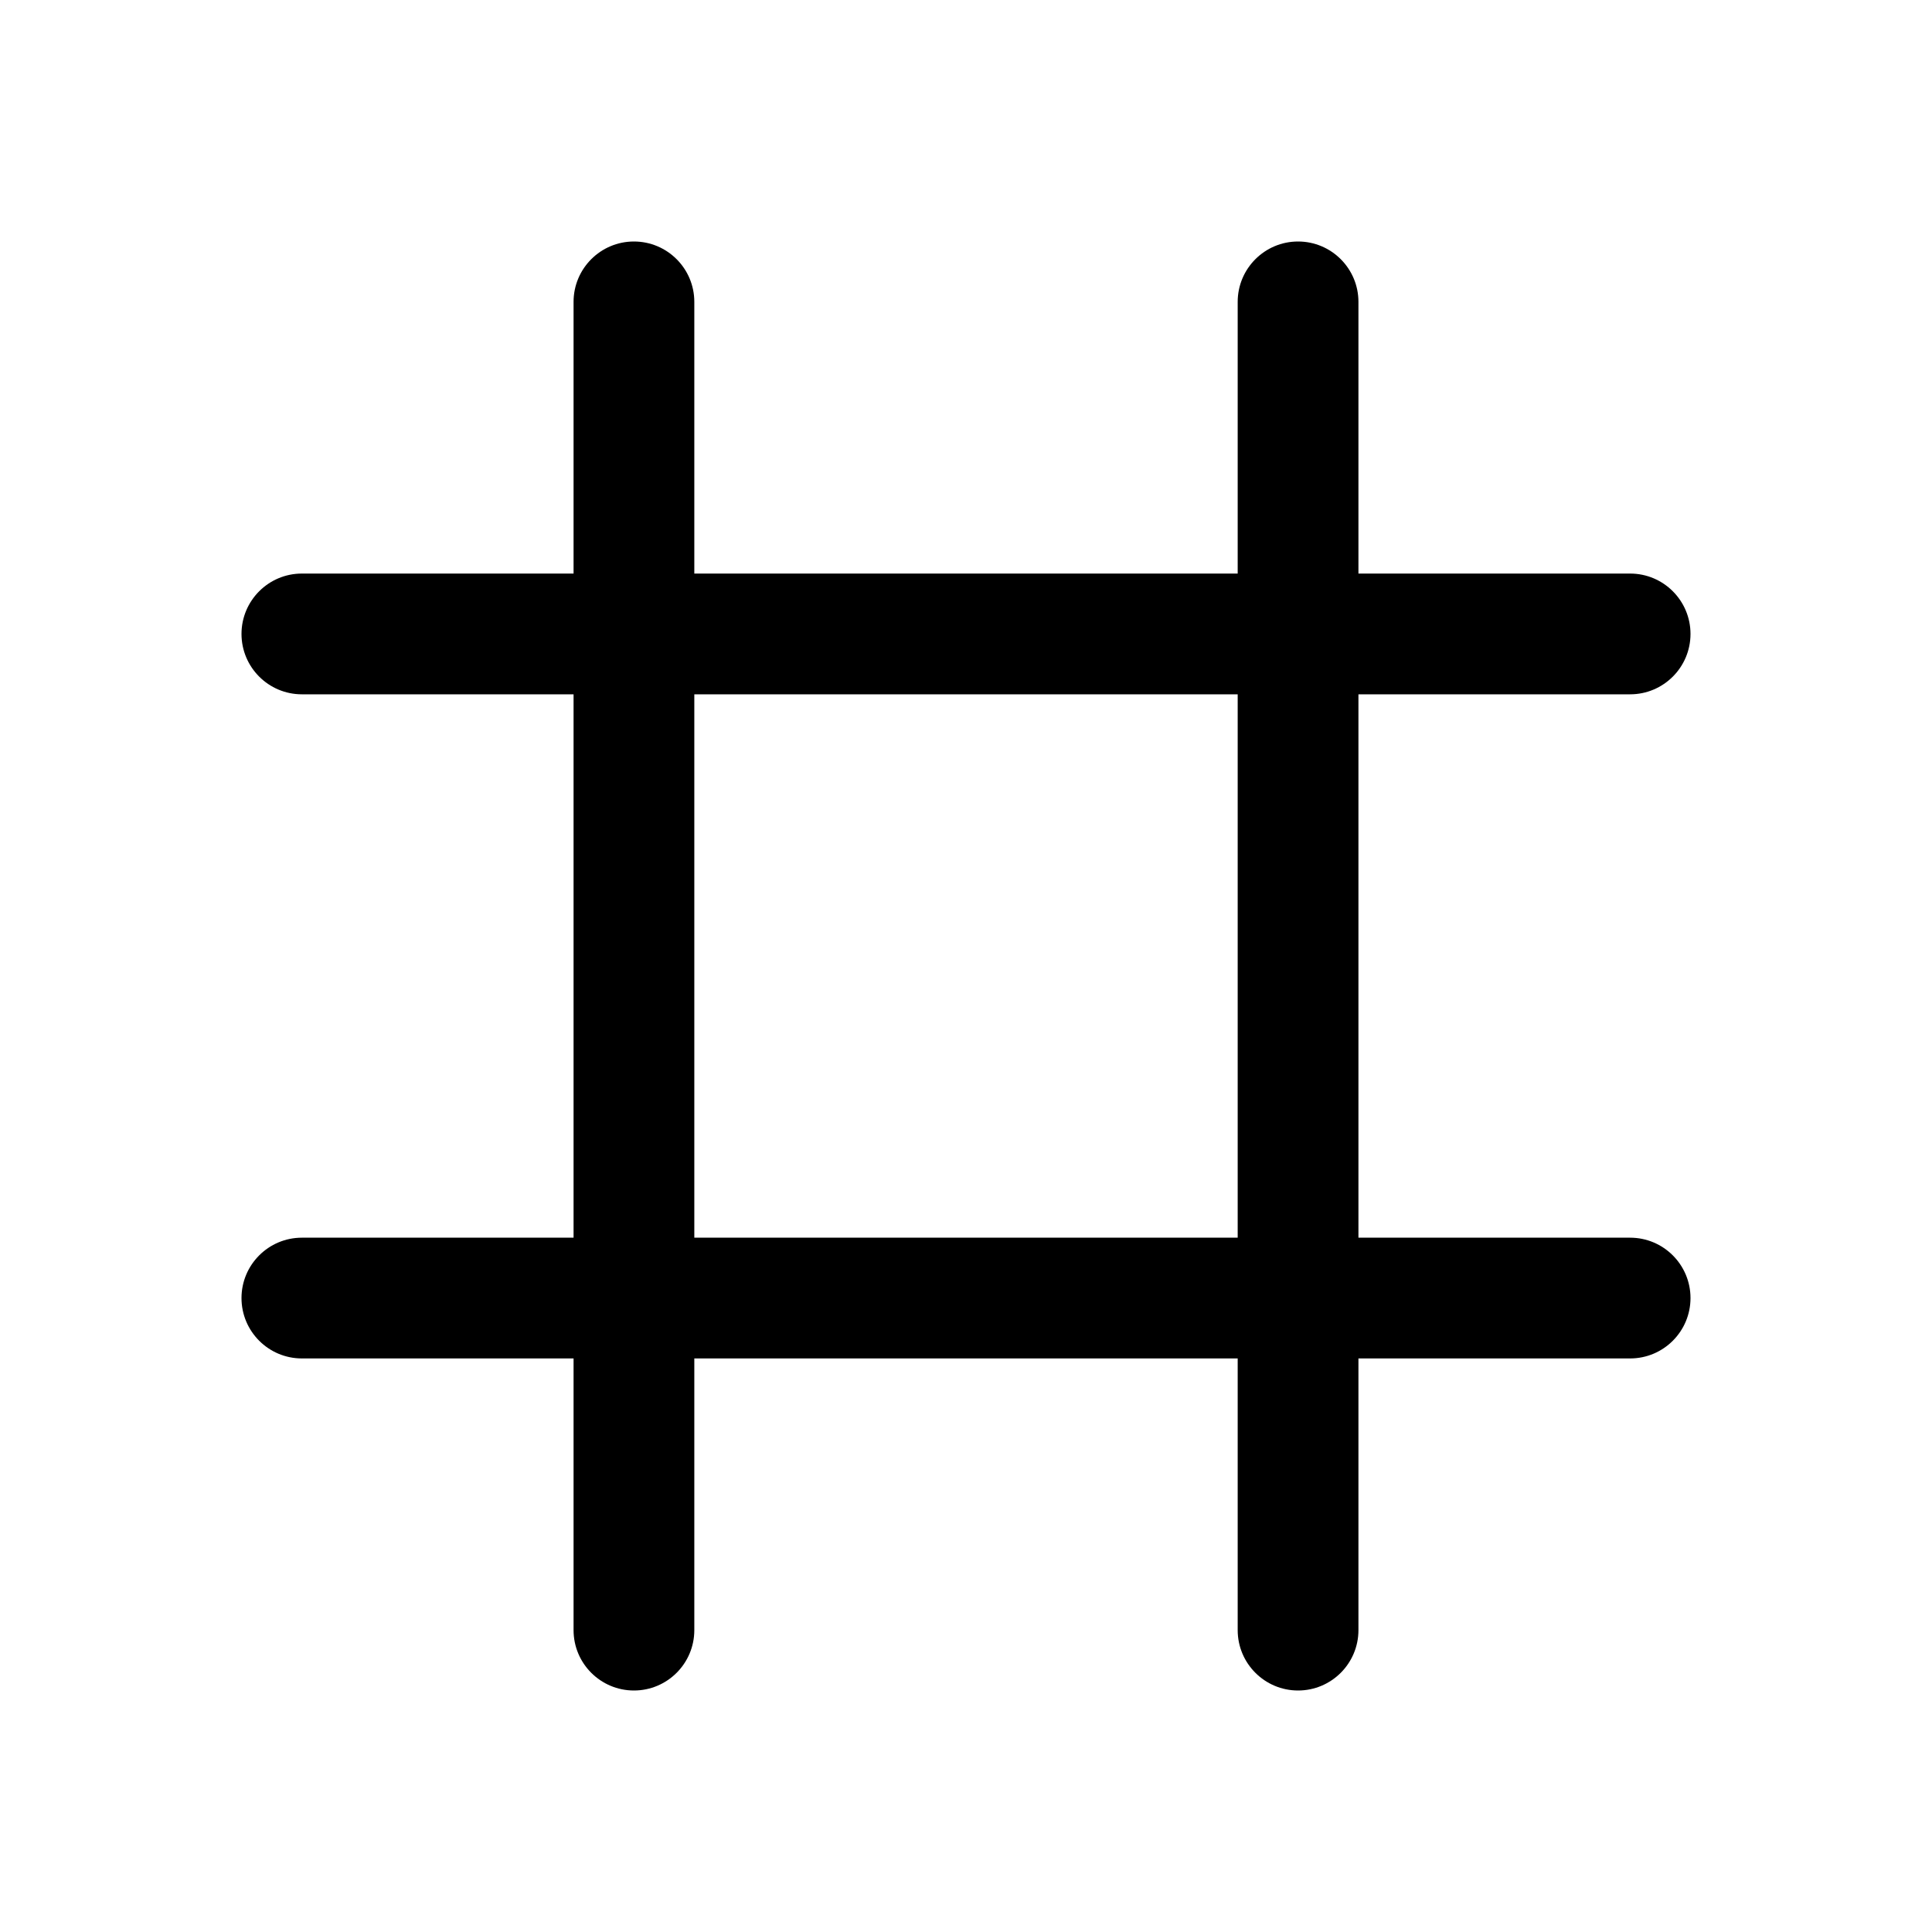
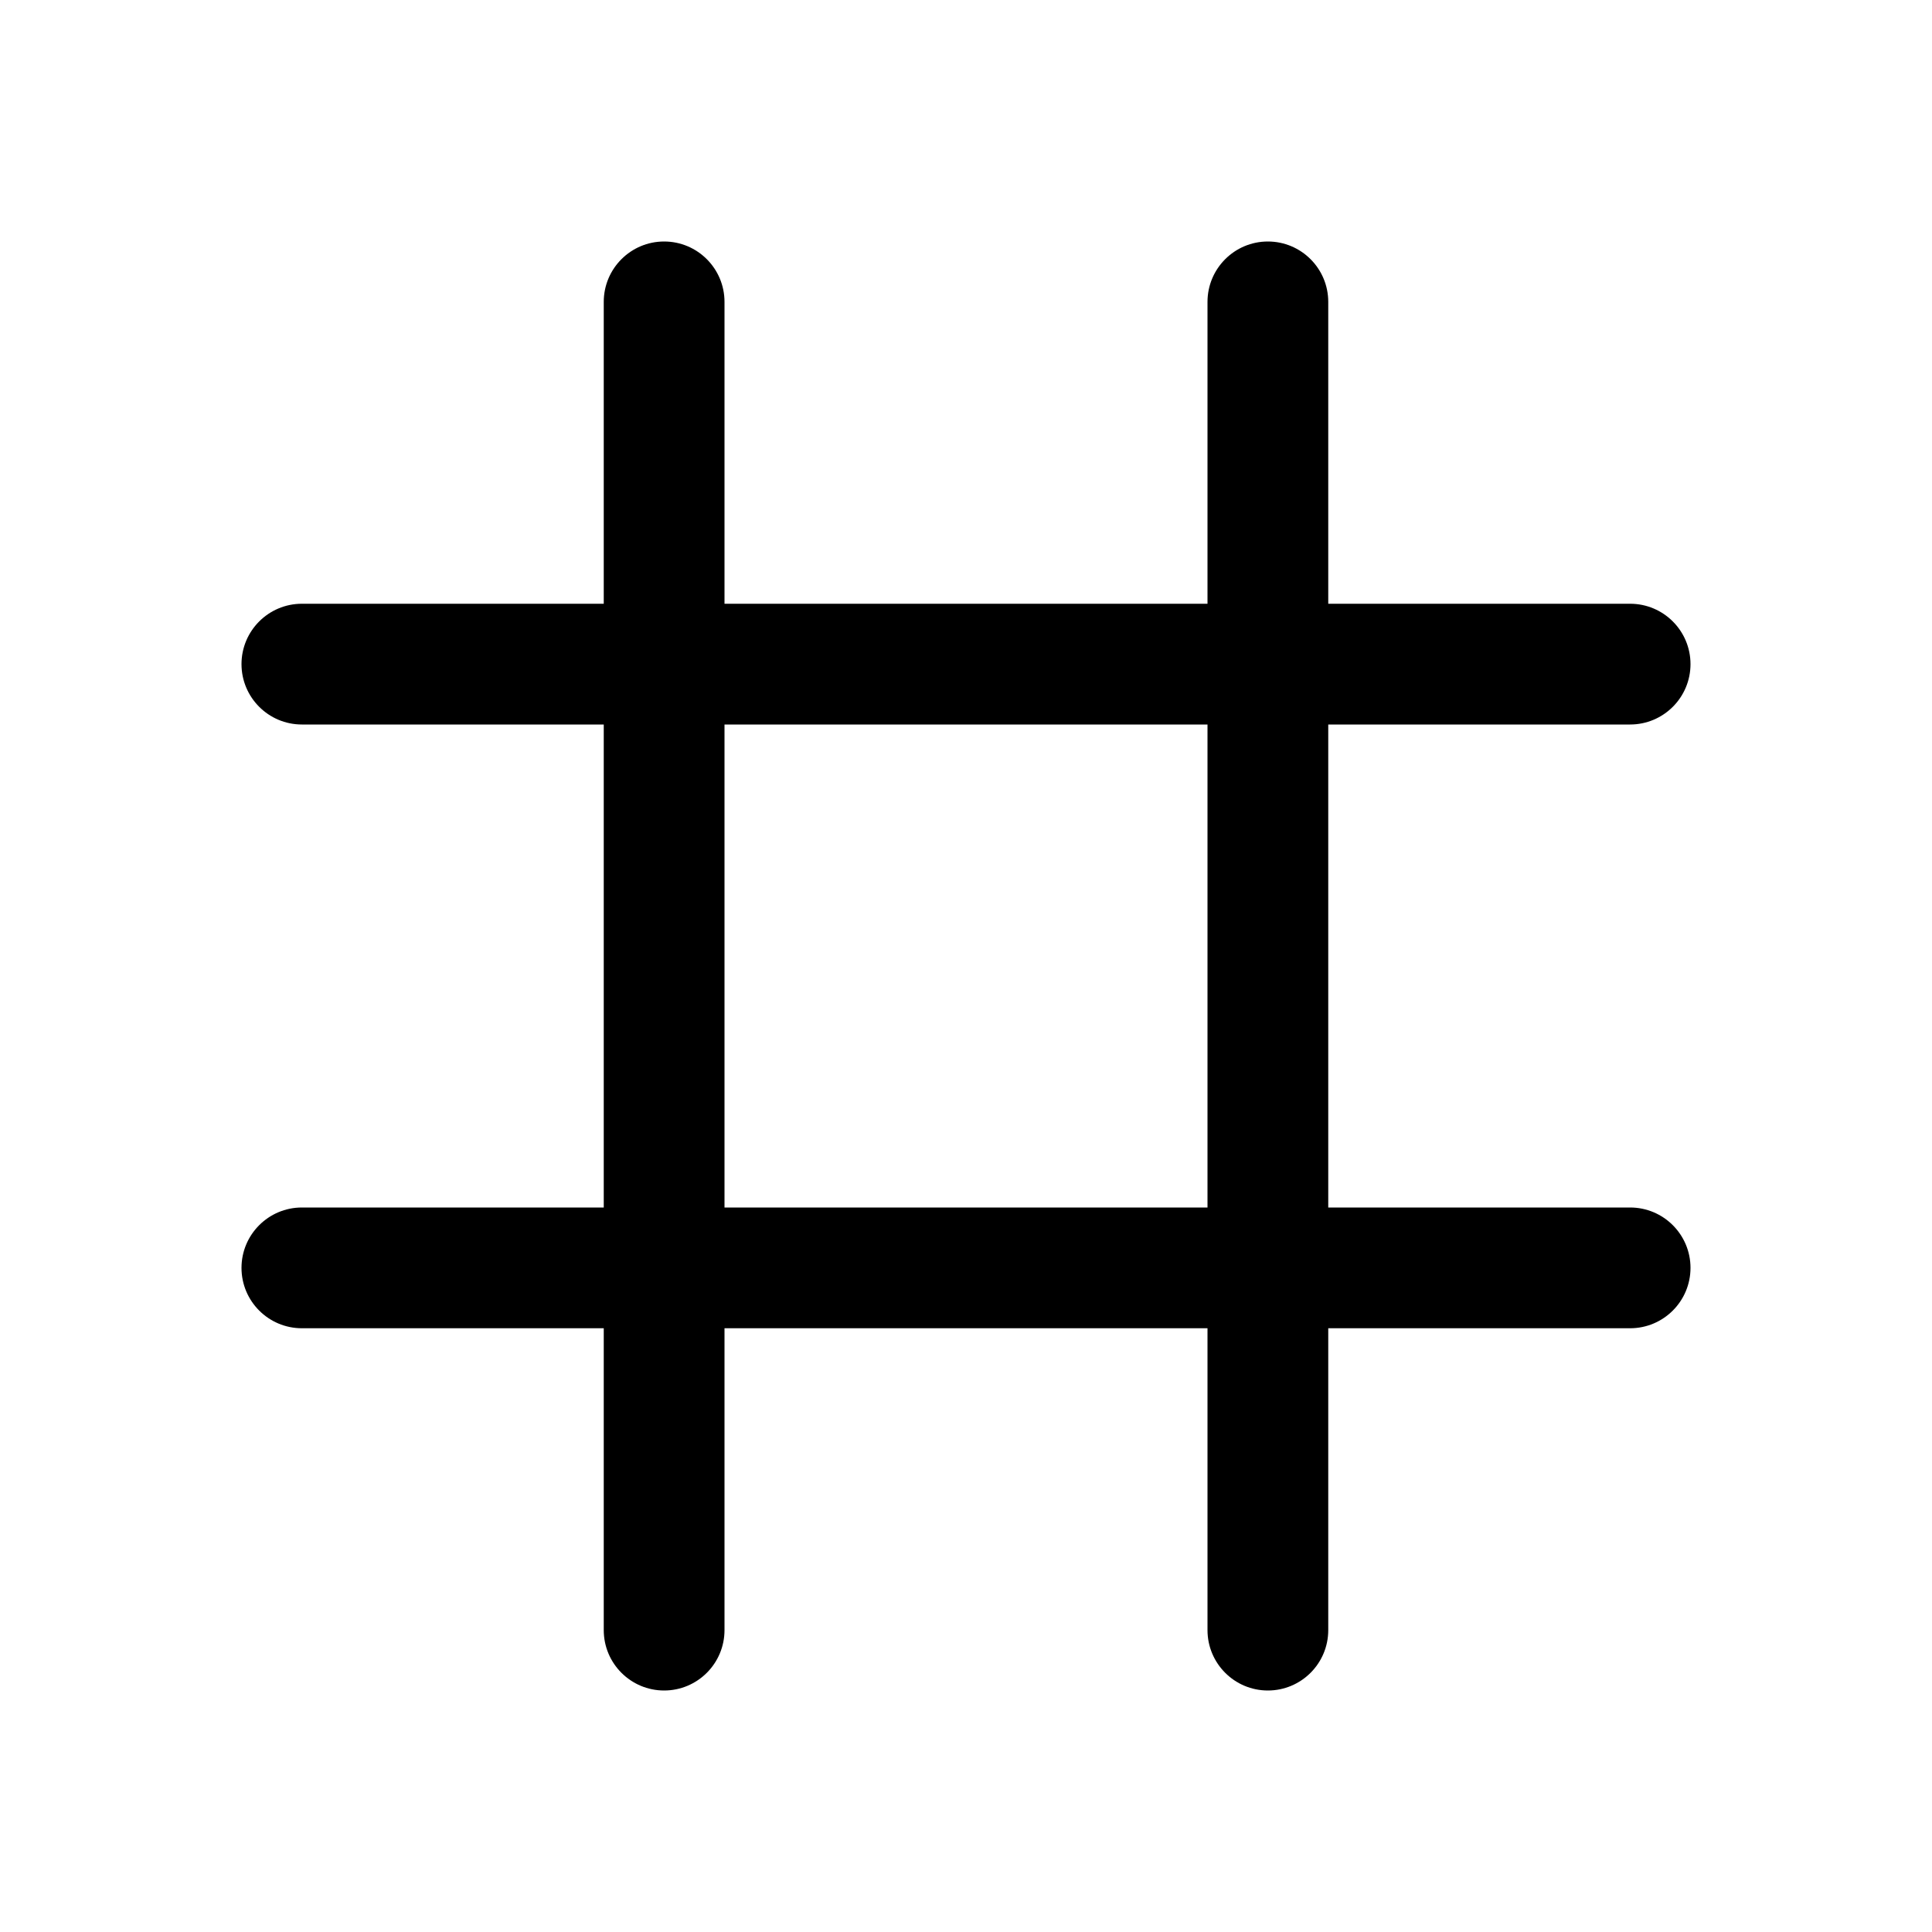
<svg xmlns="http://www.w3.org/2000/svg" viewBox="0 0 32 32">
-   <path d="M10.5 4C11.052 4 11.5 4.448 11.5 5V9.5H20.5V5C20.5 4.448 20.948 4 21.5 4C22.052 4 22.5 4.448 22.5 5V9.5H27C27.552 9.5 28 9.948 28 10.5C28 11.052 27.552 11.5 27 11.5H22.5V20.5H27C27.552 20.5 28 20.948 28 21.5C28 22.052 27.552 22.5 27 22.5H22.5V27C22.5 27.552 22.052 28 21.5 28C20.948 28 20.5 27.552 20.5 27V22.5H11.5V27C11.5 27.552 11.052 28 10.5 28C9.948 28 9.5 27.552 9.5 27V22.5H5C4.448 22.5 4 22.052 4 21.5C4 20.948 4.448 20.5 5 20.5H9.5V11.5H5C4.448 11.5 4 11.052 4 10.5C4 9.948 4.448 9.5 5 9.5H9.5V5C9.5 4.448 9.948 4 10.5 4ZM11.5 11.5V20.5H20.5V11.5H11.5Z" />
+   <path fill-rule="evenodd" clip-rule="evenodd" d="M21 4C21.552 4 22 4.448 22 5V10H27C27.552 10 28 10.448 28 11C28 11.552 27.552 12 27 12H22V20H27C27.552 20 28 20.448 28 21C28 21.552 27.552 22 27 22H22V27C22 27.552 21.552 28 21 28C20.448 28 20 27.552 20 27V22H12V27C12 27.552 11.552 28 11 28C10.448 28 10 27.552 10 27V22H5C4.448 22 4 21.552 4 21C4 20.448 4.448 20 5 20H10V12H5C4.448 12 4 11.552 4 11C4 10.448 4.448 10 5 10H10V5C10 4.448 10.448 4 11 4C11.552 4 12 4.448 12 5V10H20V5C20 4.448 20.448 4 21 4ZM12 20H20V12H12V20Z" />
</svg>
